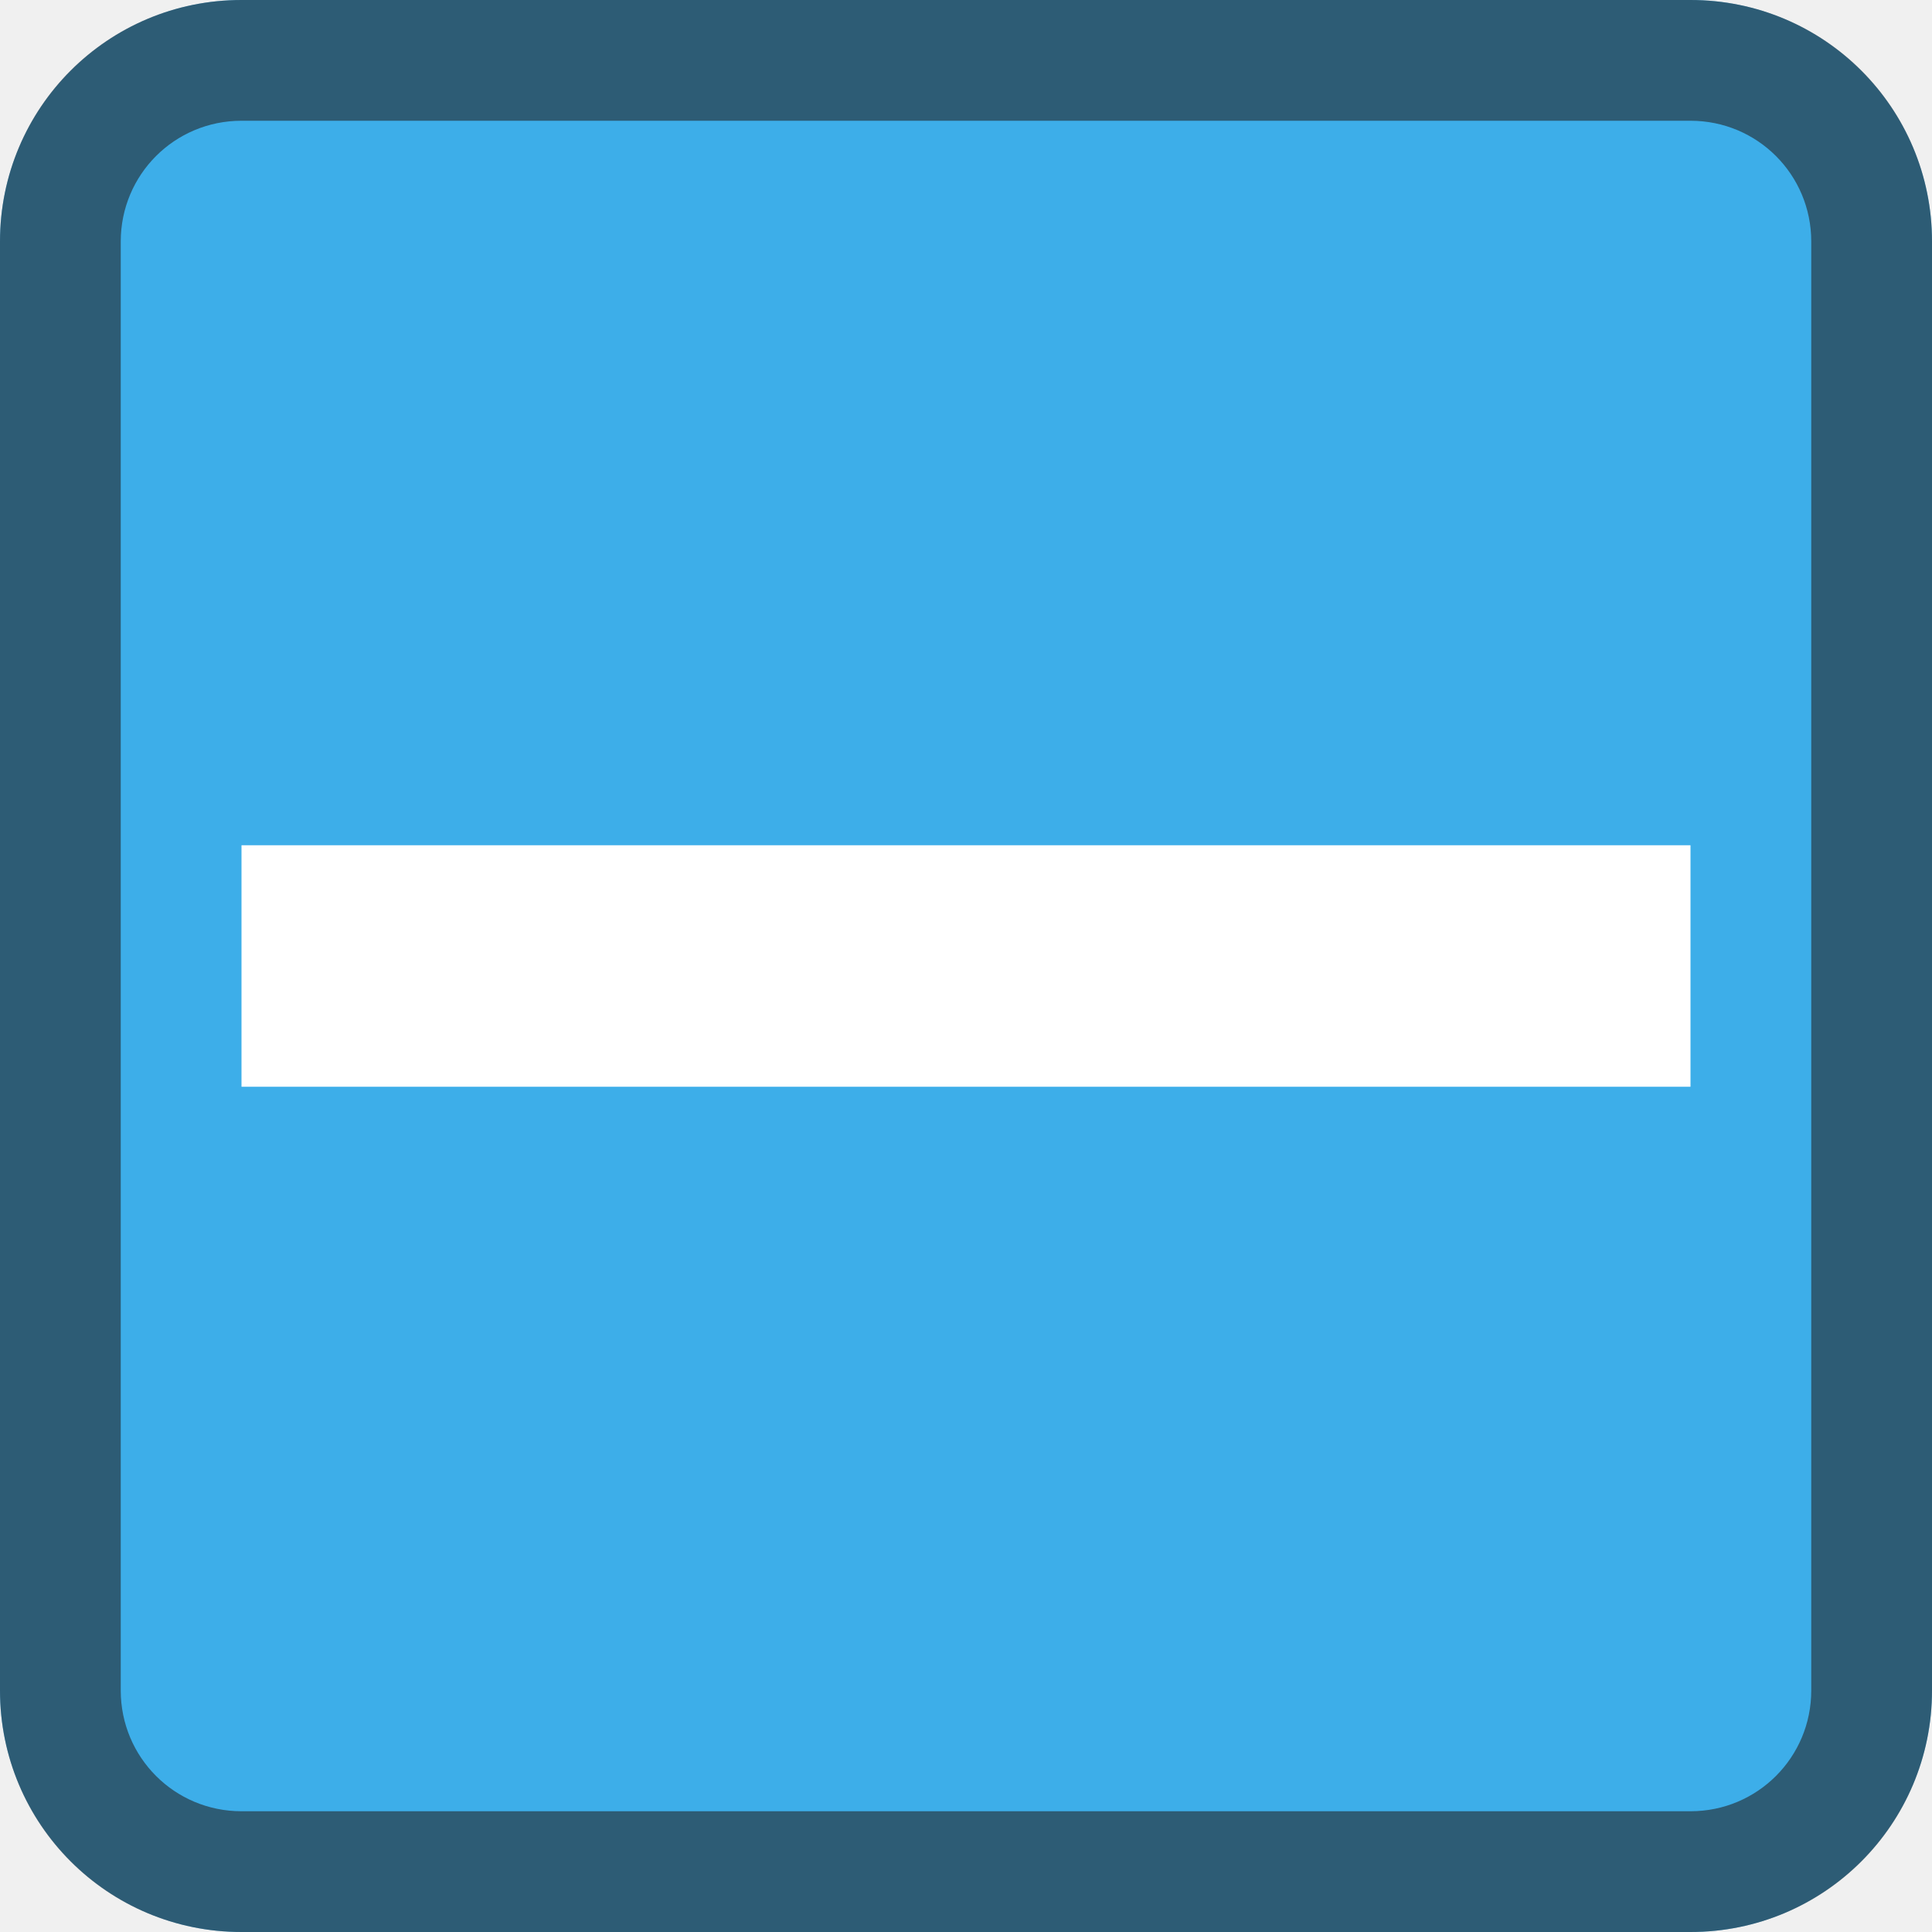
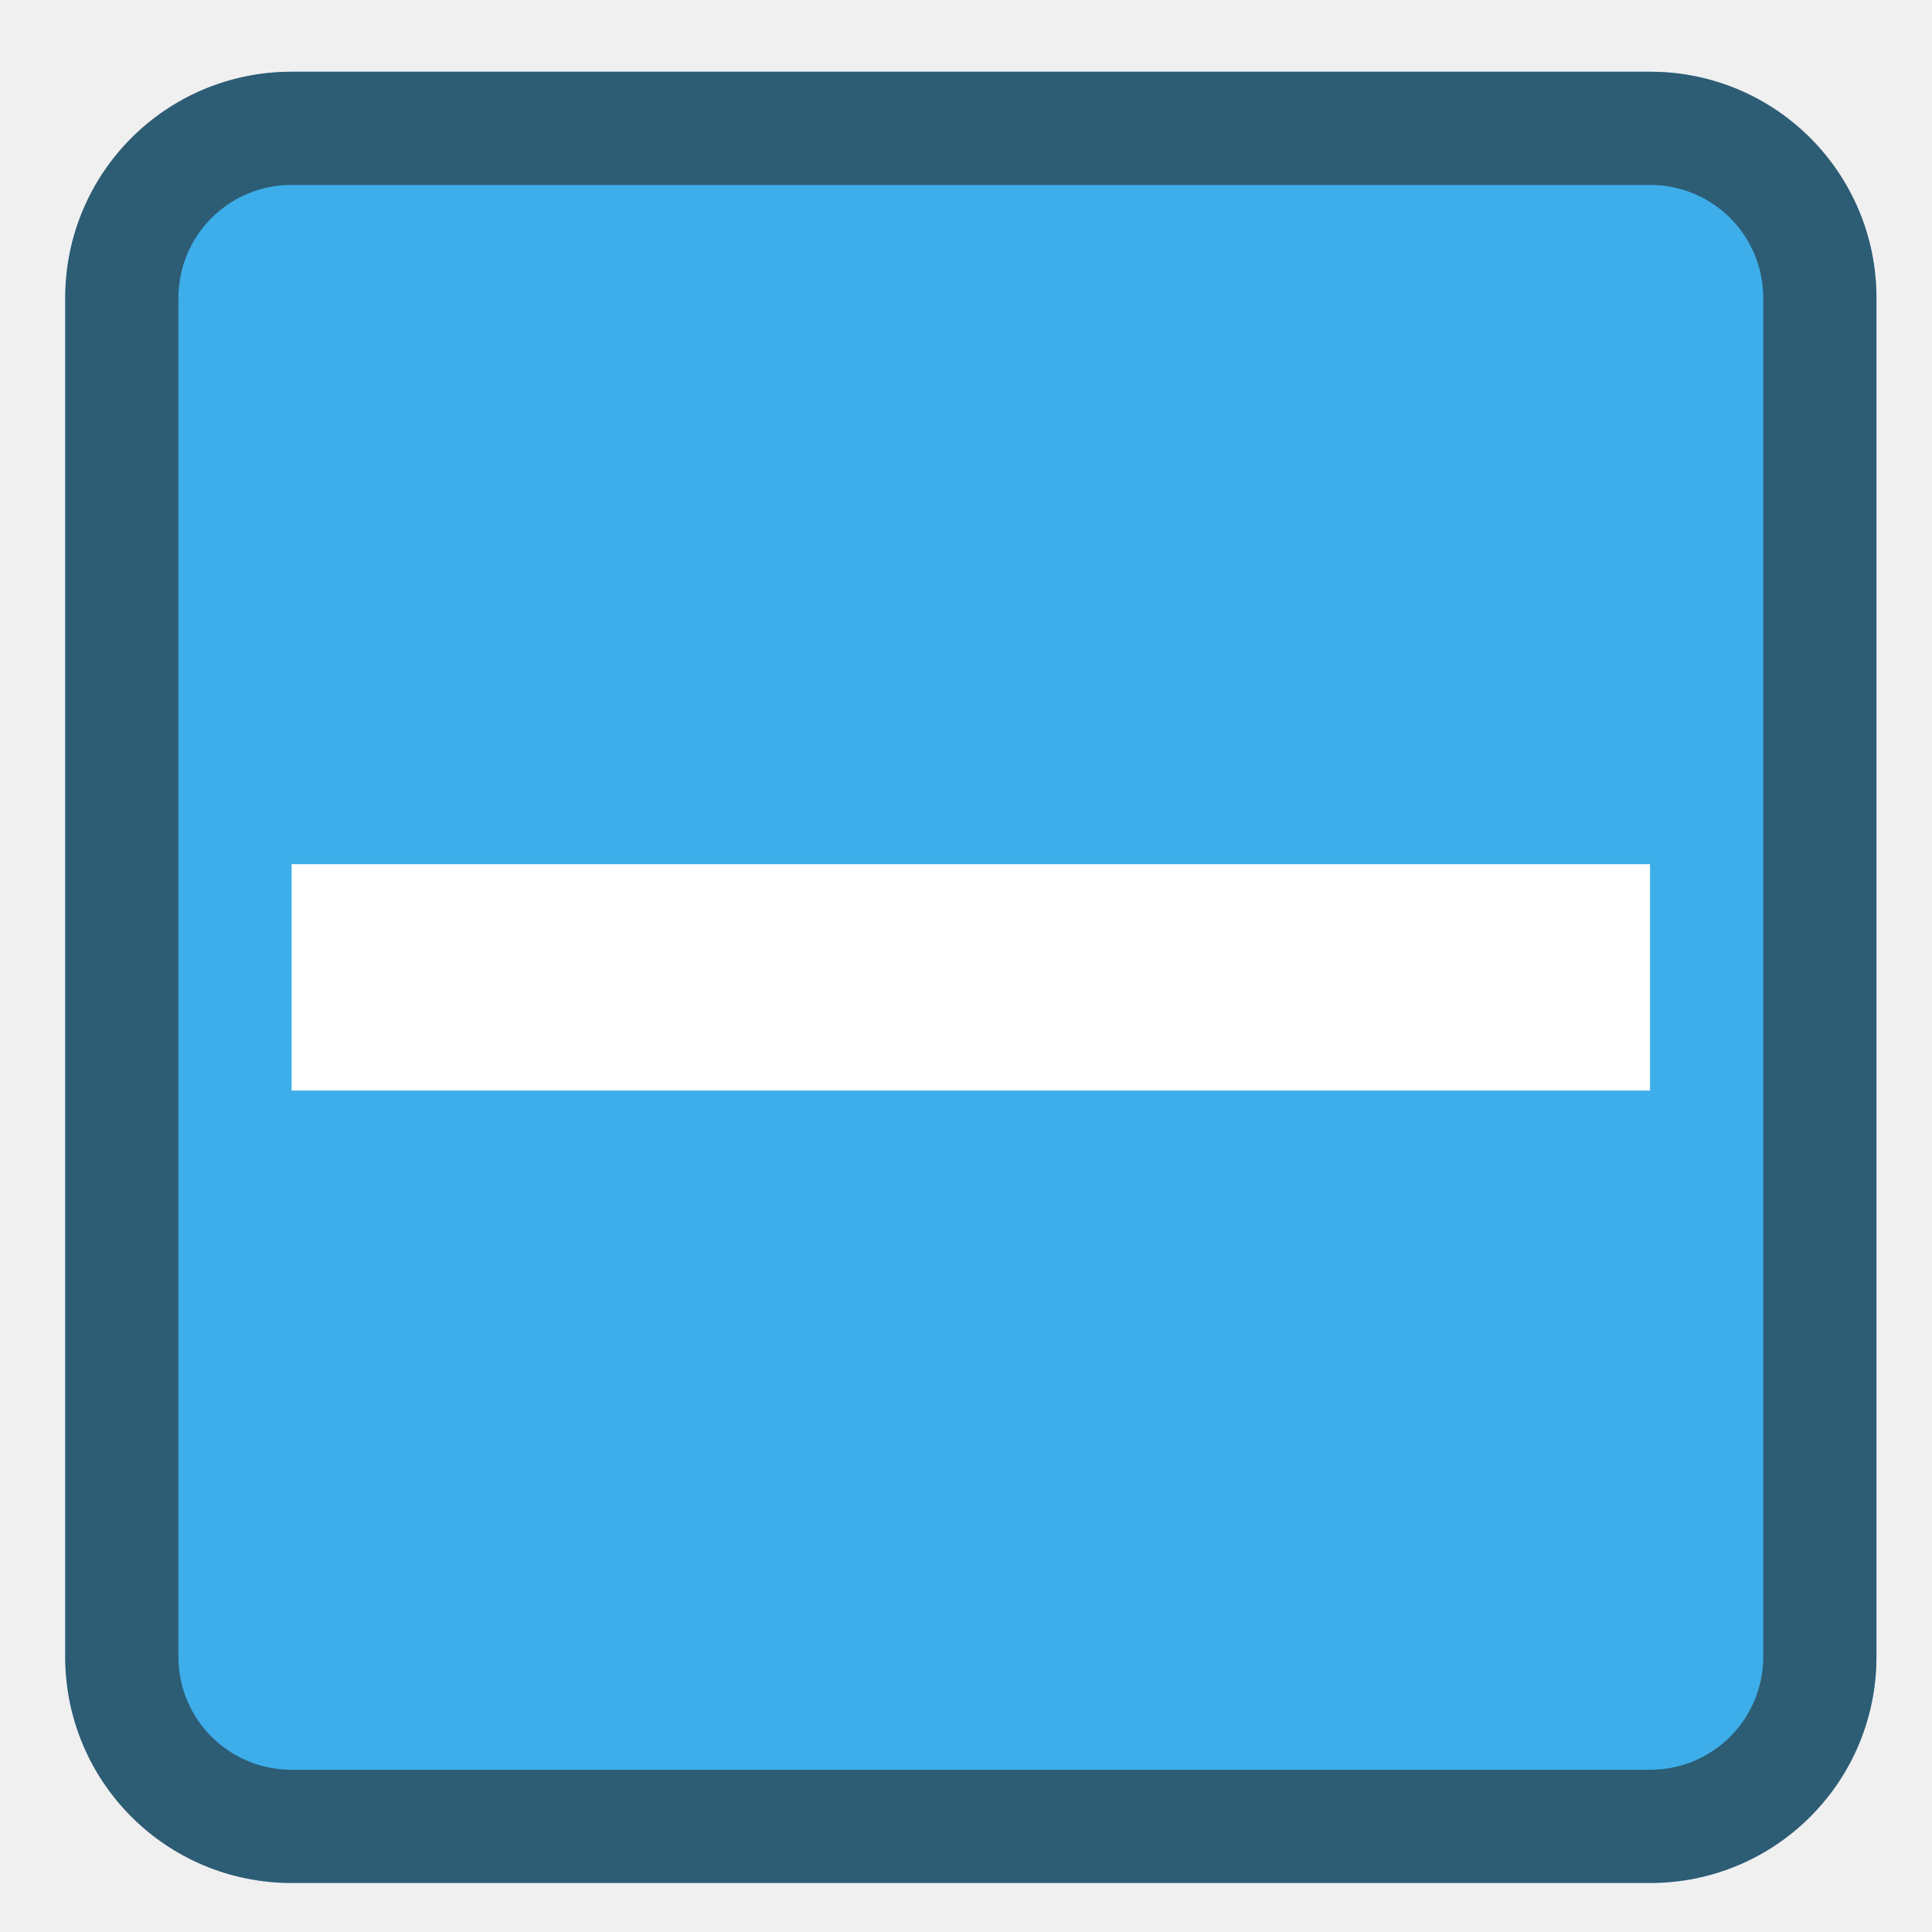
- <svg xmlns="http://www.w3.org/2000/svg" viewBox="0 0 16 16">
+ <svg xmlns="http://www.w3.org/2000/svg" viewBox="0 0 32 32" version="1.1" id="svg9" width="32" height="32">
+   <defs id="defs13" />
  <style type="text/css" id="current-color-scheme">
        .ColorScheme-Highlight {
            color:#3daee9;
        }
        .ColorScheme-Text {
            color:#232629;
        }
    </style>
-   <rect style="fill:currentColor;fill-opacity:1;stroke:none" class="ColorScheme-Highlight" height="16" rx="2" width="16" />
-   <path style="fill:currentColor;fill-opacity:0.6;stroke:none" class="ColorScheme-Text" d="M2 0C.892 0 0 .892 0 2v12c0 1.108.892 2 2 2h12c1.108 0 2-.892 2-2V2c0-1.108-.892-2-2-2zm0 1h12c.554 0 1 .446 1 1v12c0 .554-.446 1-1 1H2c-.554 0-1-.446-1-1V2c0-.554.446-1 1-1z" />
-   <path d="M2 7v2h12V7z" fill="#fff" />
+   <g id="g833" transform="matrix(1.875,0,0,1.875,1.080068,1.188074)">
+     <rect style="fill:currentColor;fill-opacity:1;stroke:none" class="ColorScheme-Highlight" height="16" rx="2" width="16" id="rect3" x="0" y="0" />
+     <path style="fill:currentColor;fill-opacity:0.6;stroke:none" class="ColorScheme-Text" d="M 2,0 C 0.892,0 0,0.892 0,2 v 12 c 0,1.108 0.892,2 2,2 h 12 c 1.108,0 2,-0.892 2,-2 V 2 C 16,0.892 15.108,0 14,0 Z m 0,1 h 12 c 0.554,0 1,0.446 1,1 v 12 c 0,0.554 -0.446,1 -1,1 H 2 C 1.446,15 1,14.554 1,14 V 2 C 1,1.446 1.446,1 2,1 Z" id="path5" />
+     <path d="M 2,7 V 9 H 14 V 7 Z" fill="#ffffff" id="path7" />
+   </g>
</svg>
